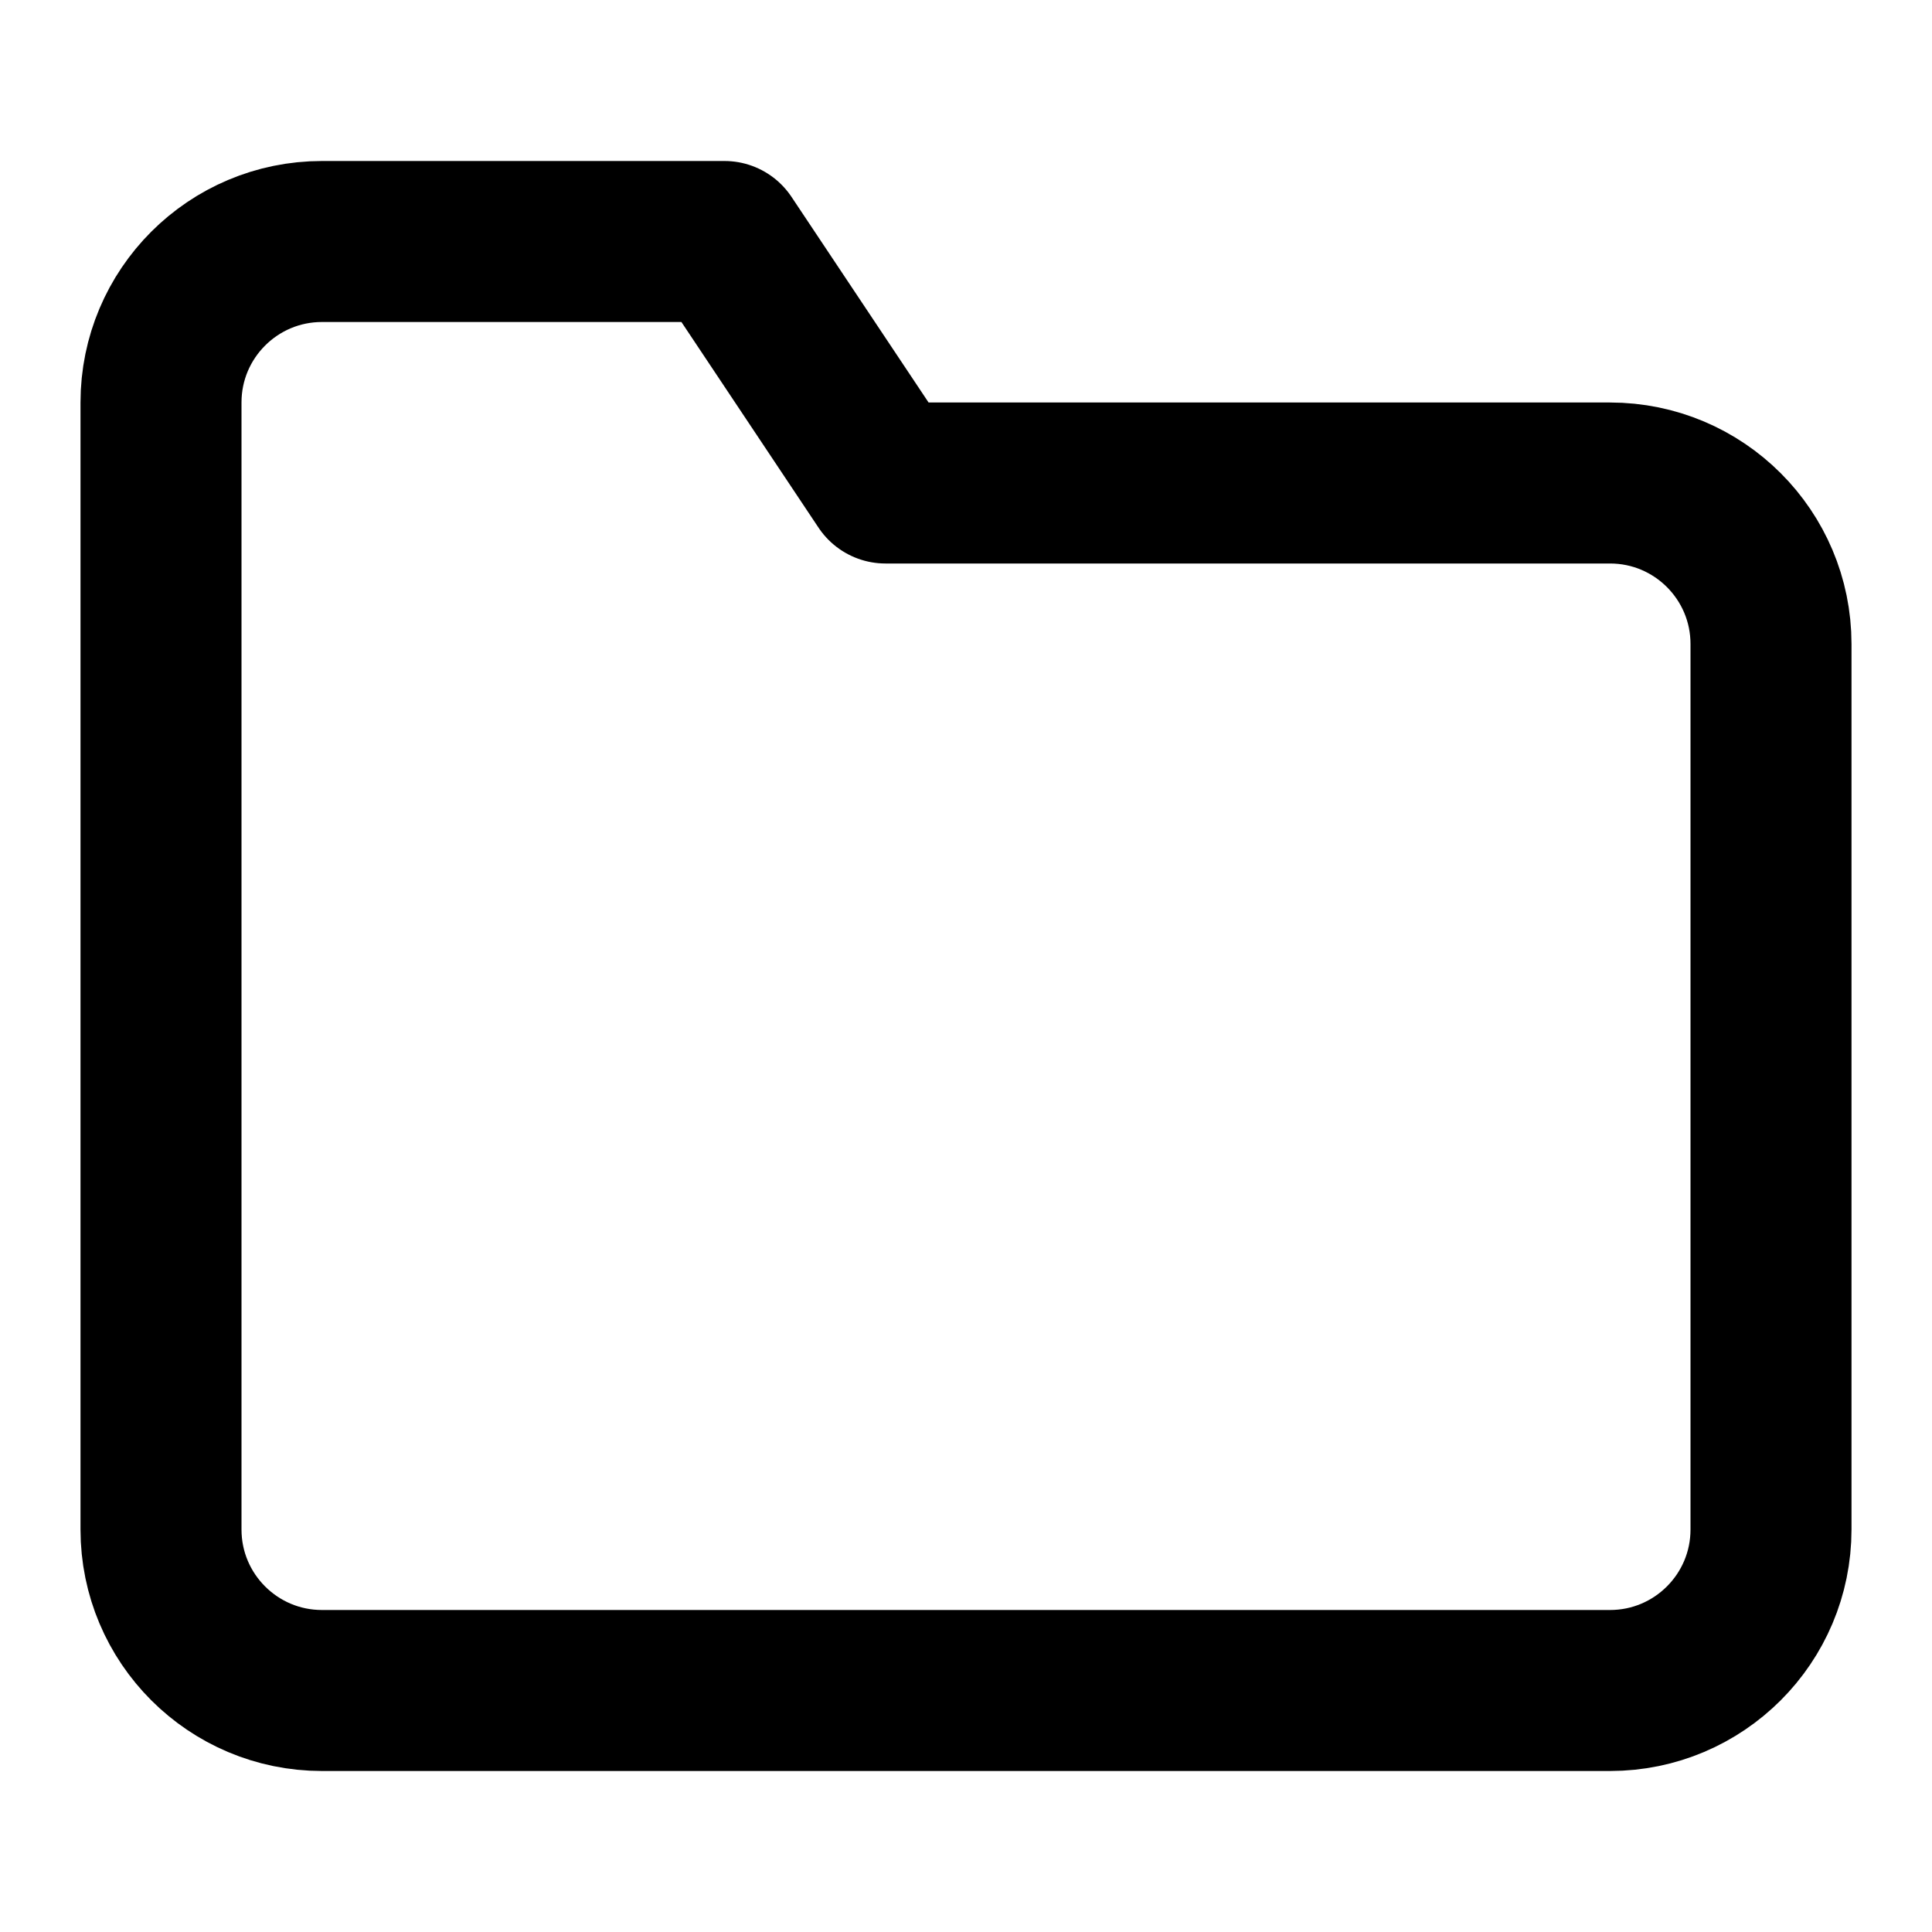
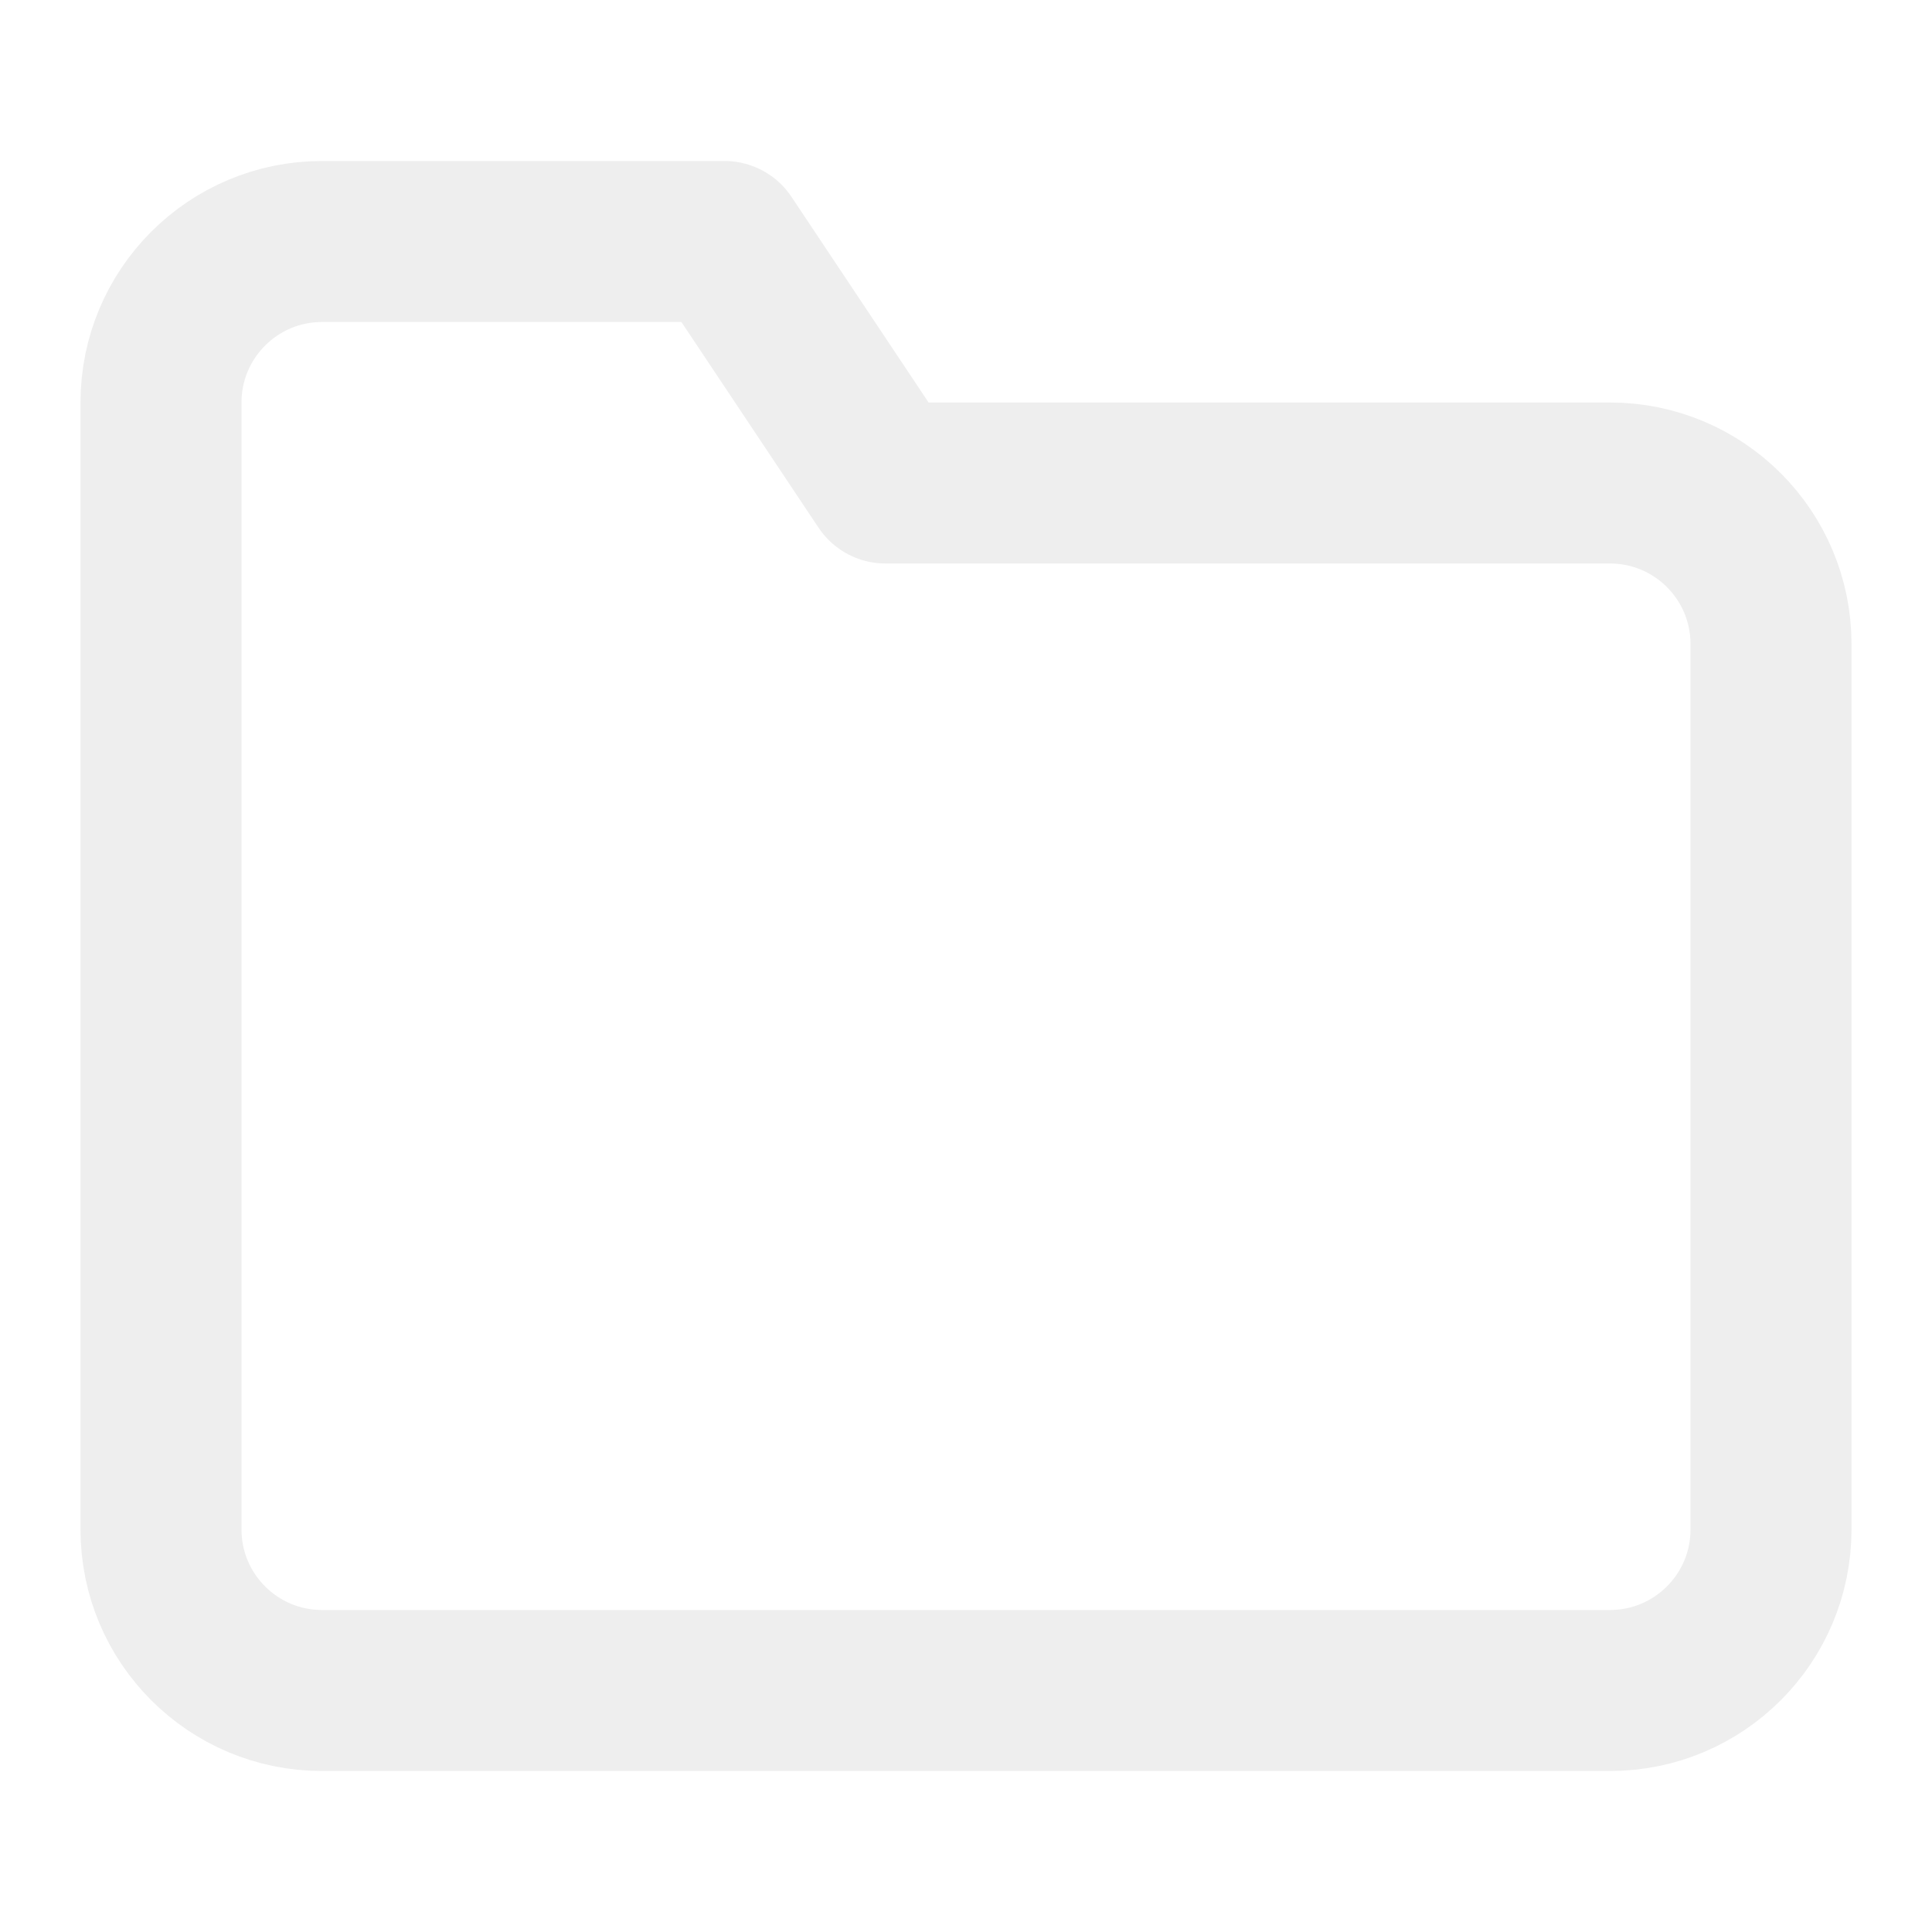
- <svg xmlns="http://www.w3.org/2000/svg" width="24" height="24" viewBox="0 0 24 24" fill="none" stroke="currentColor" stroke-width="2" stroke-linecap="round" stroke-linejoin="round" class="feather feather-folder">
+ <svg xmlns="http://www.w3.org/2000/svg" width="24" height="24" viewBox="0 0 24 24" fill="none" stroke="#EEEEEE" stroke-width="2" stroke-linecap="round" stroke-linejoin="round" class="feather feather-folder">
  <path d="M22 19a2 2 0 0 1-2 2H4a2 2 0 0 1-2-2V5a2 2 0 0 1 2-2h5l2 3h9a2 2 0 0 1 2 2z" />
</svg>
